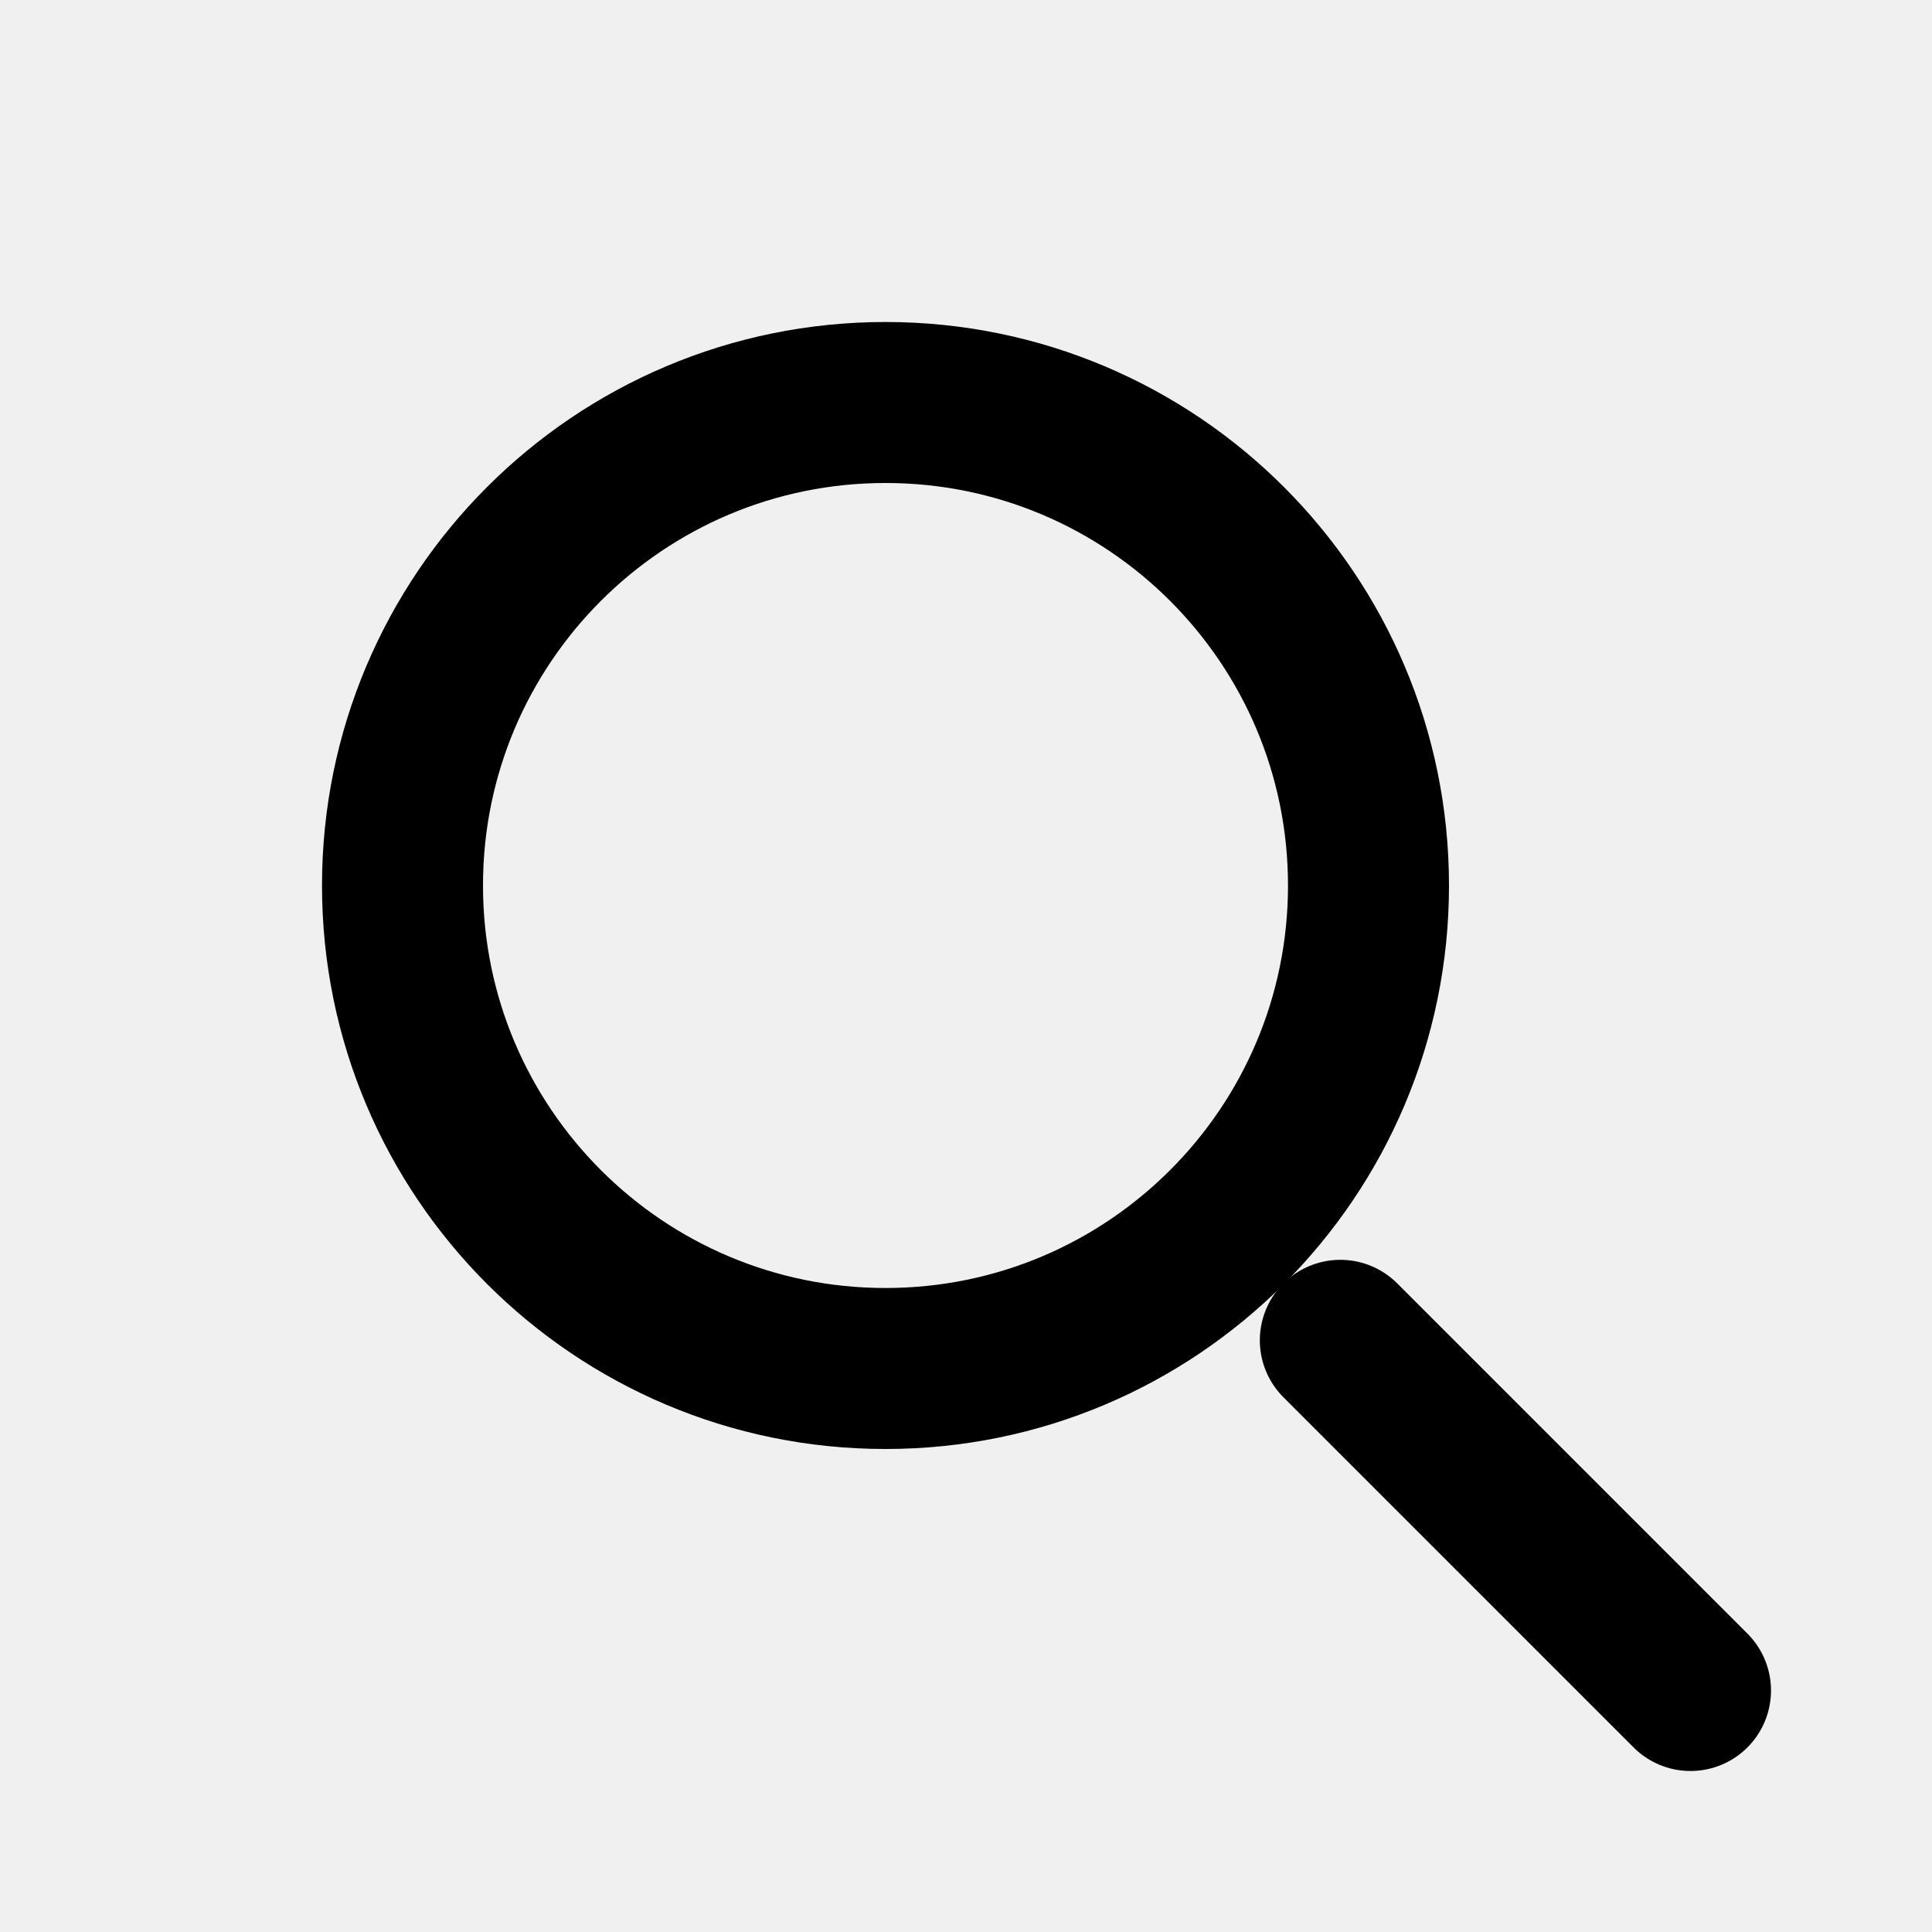
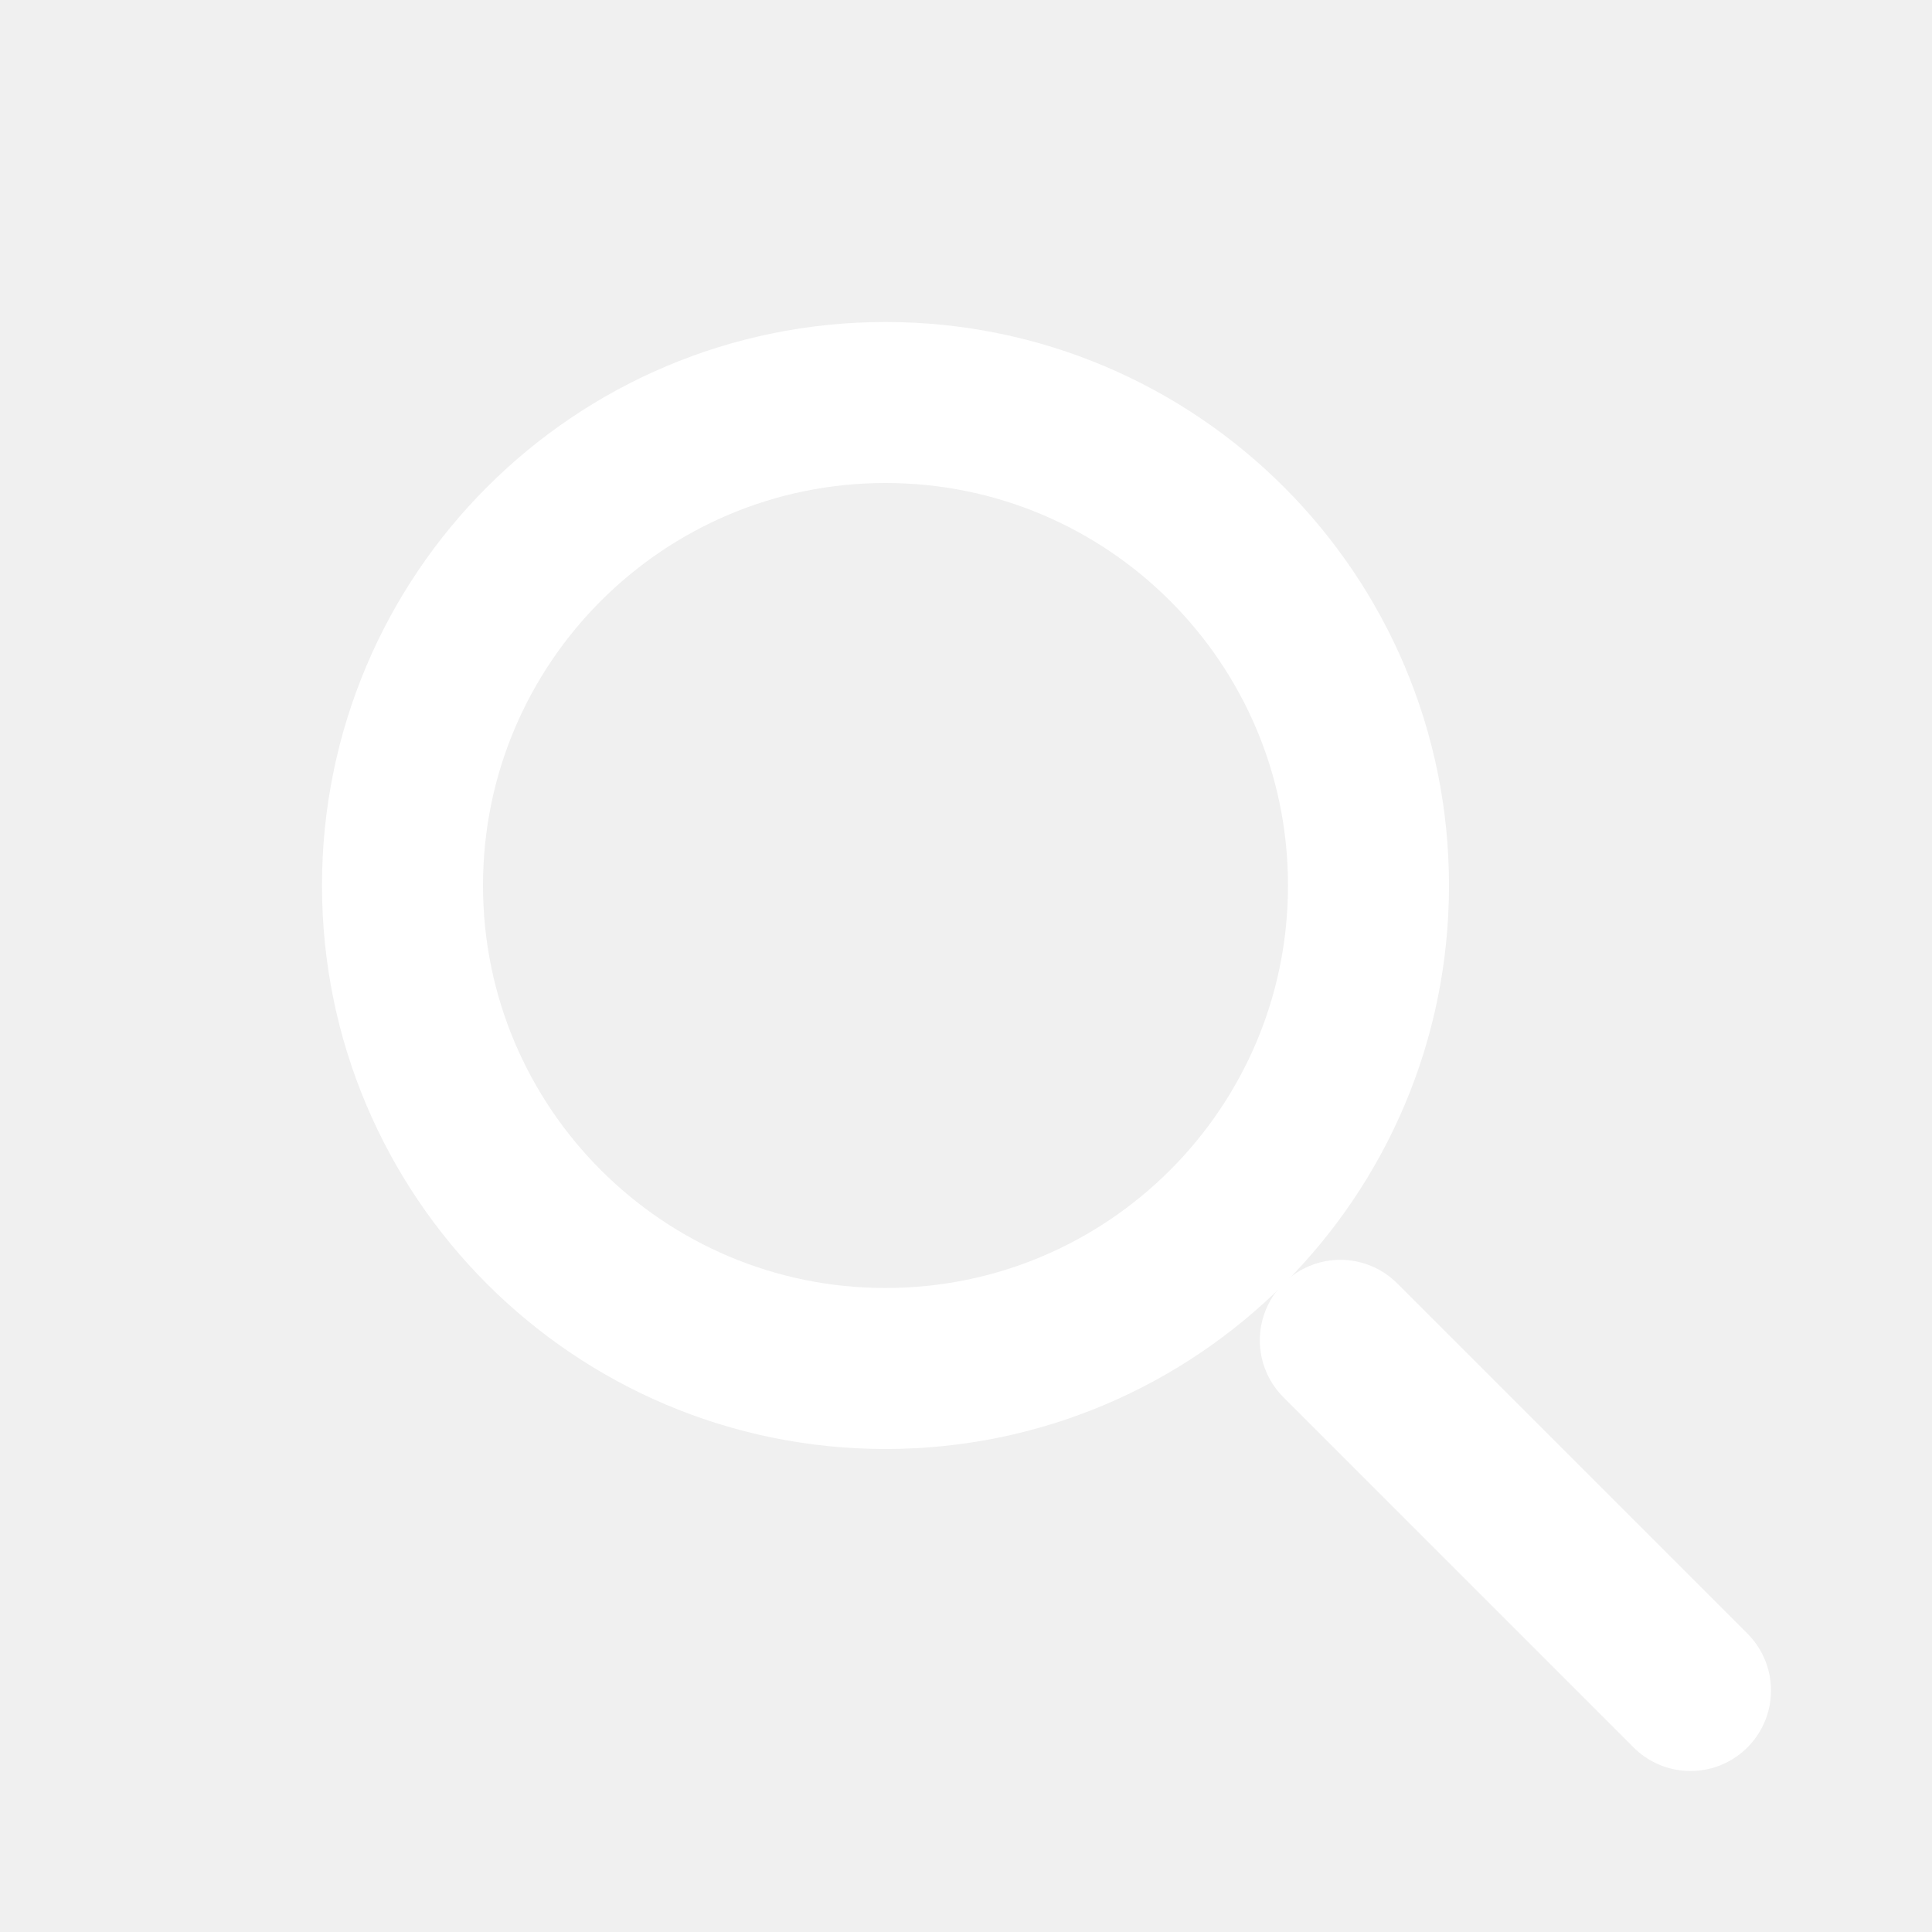
<svg xmlns="http://www.w3.org/2000/svg" width="16" height="16" viewBox="0 0 24 24" fill="none" aria-hidden="true" focusable="false">
-   <path d="M21 21l-4.35-4.35" stroke="currentColor" stroke-width="2" stroke-linecap="round" stroke-linejoin="round" />
-   <circle cx="11" cy="11" r="6" stroke="currentColor" stroke-width="2" stroke-linecap="round" stroke-linejoin="round" />
+   <path d="M21 21l-4.35-4.35" stroke="#ffffff" stroke-width="2" stroke-linecap="round" stroke-linejoin="round" />
+   <circle cx="11" cy="11" r="6" stroke="#ffffff" stroke-width="2" stroke-linecap="round" stroke-linejoin="round" />
</svg>
